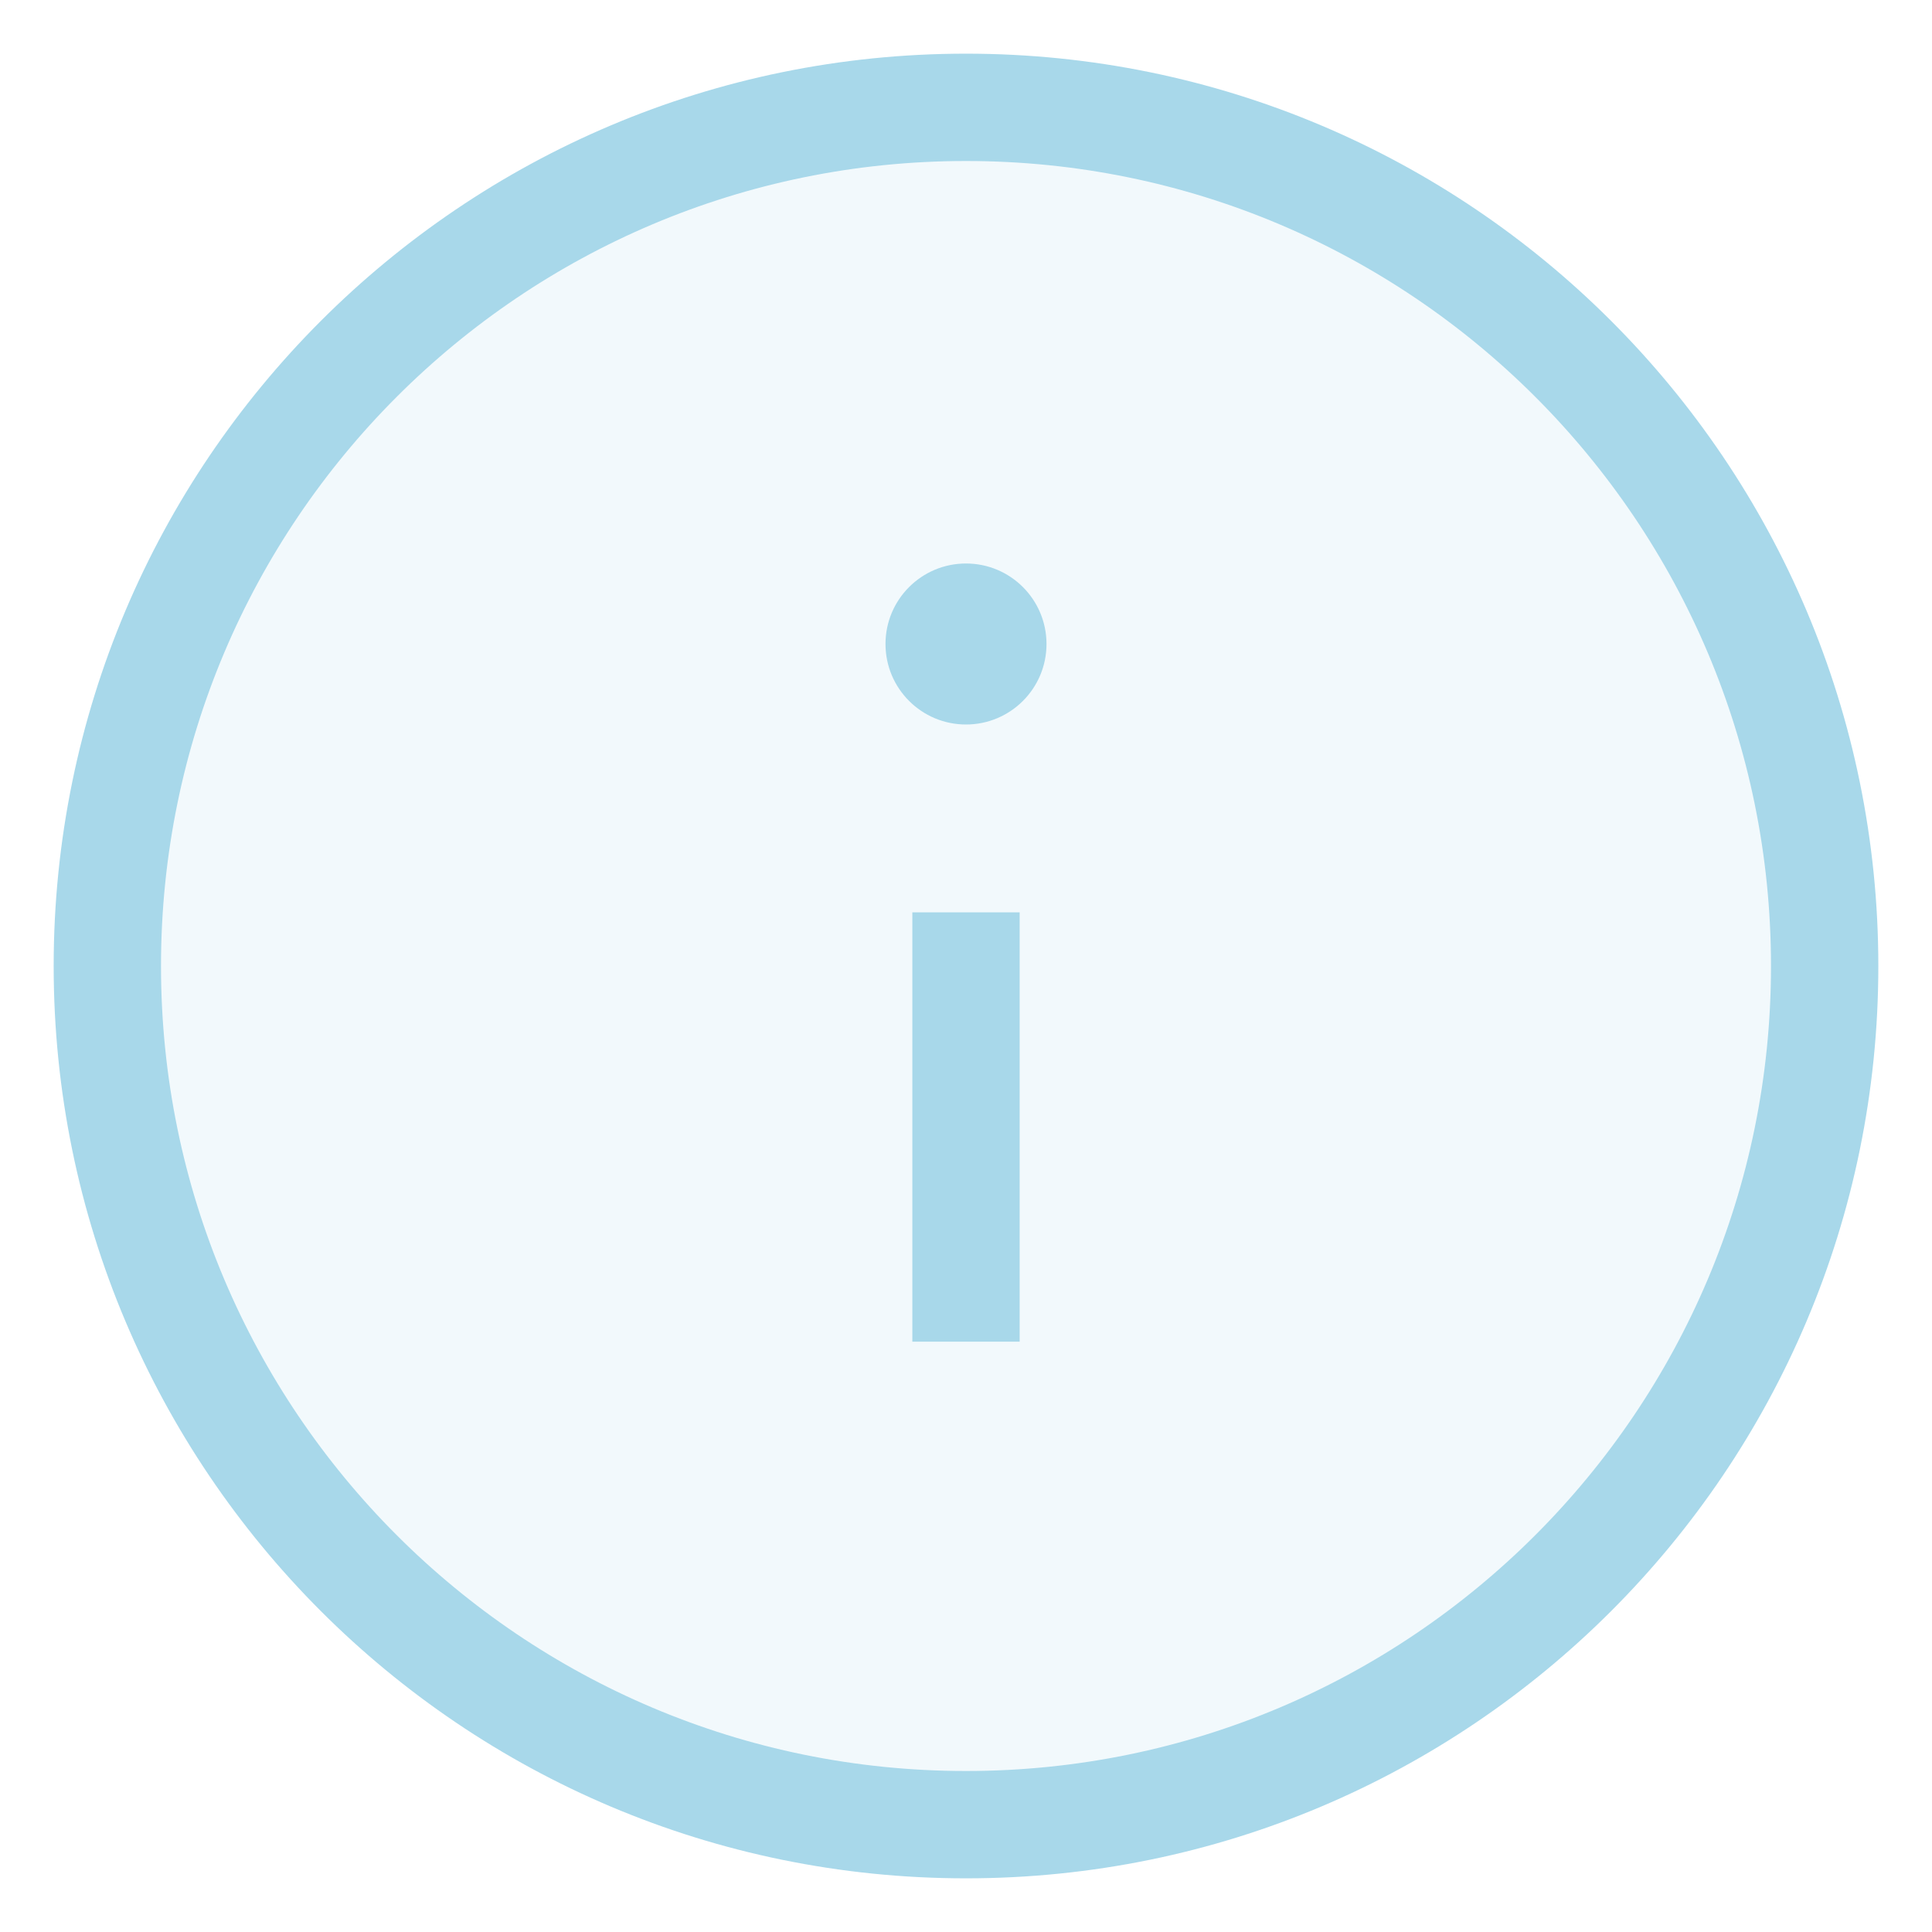
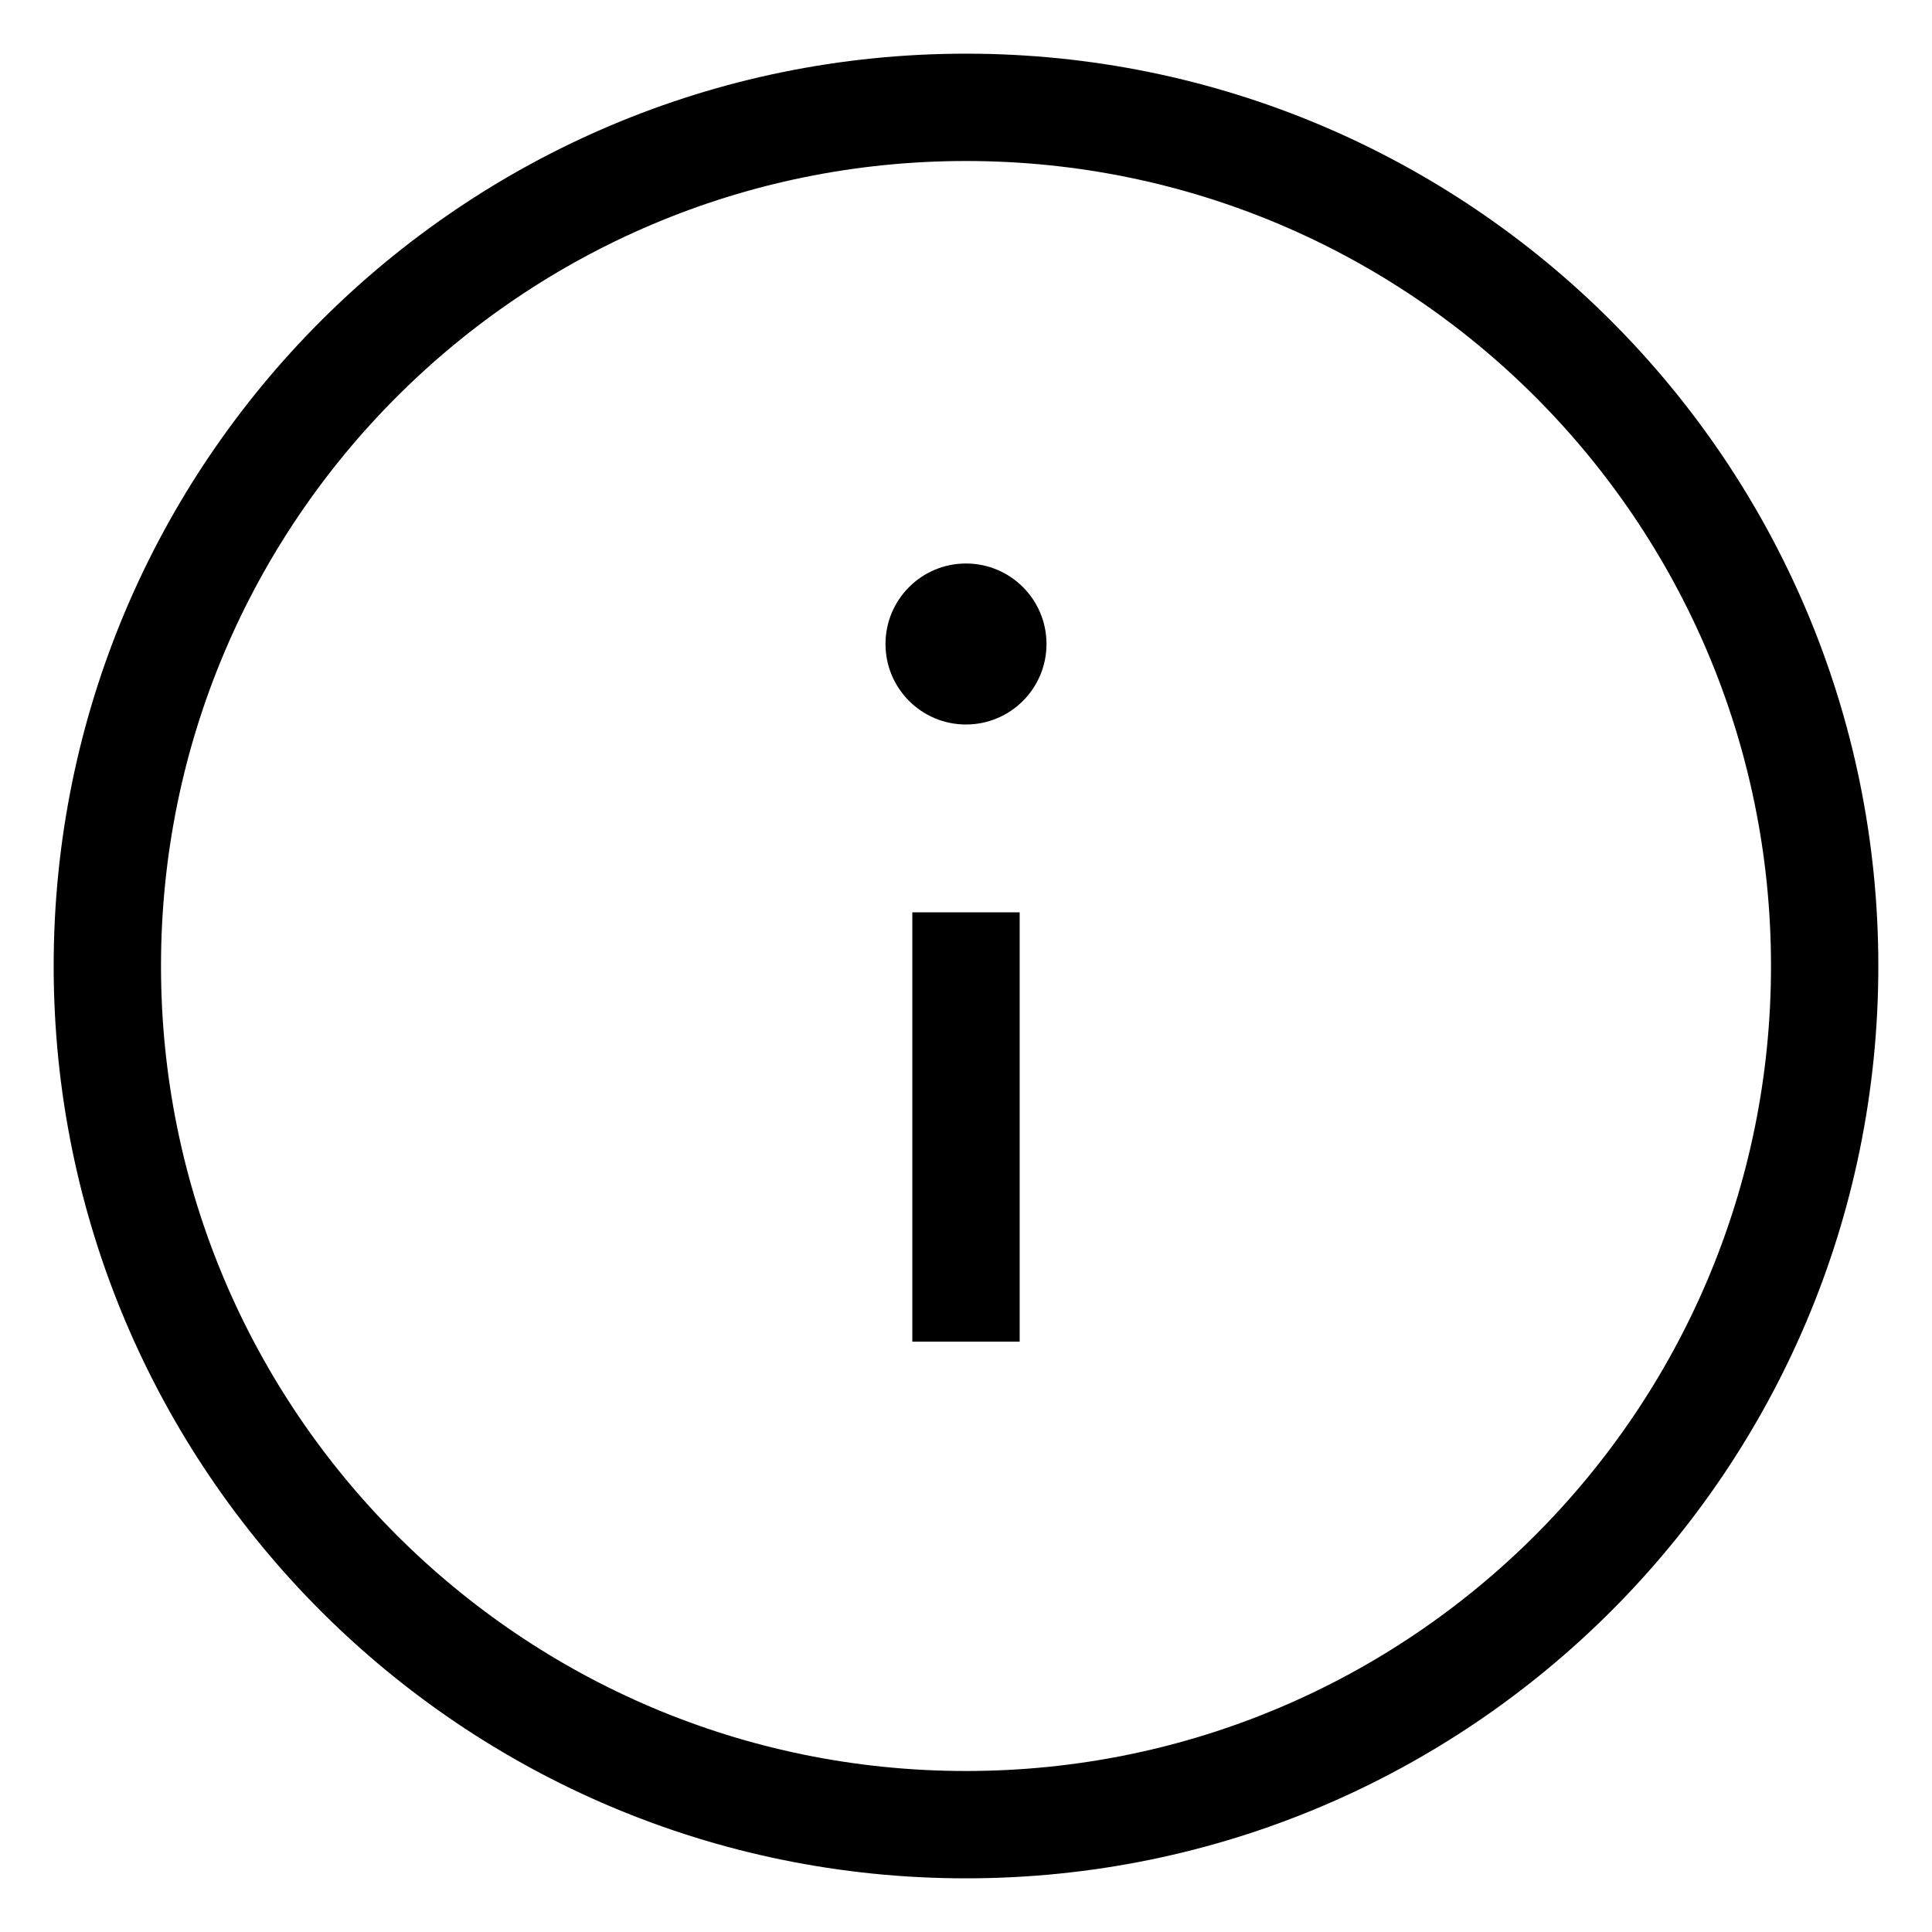
<svg xmlns="http://www.w3.org/2000/svg" viewBox="0 0 18 18" fill="none">
-   <circle cx="9" cy="9" r="8" stroke="#a8d8ea" strokeWidth="1.5" fill="rgba(168,216,234,0.15)" />
-   <path d="M9 8.5V12.5" stroke="#a8d8ea" strokeWidth="1.5" strokeLinecap="round" />
-   <circle cx="9" cy="6" r="0.75" fill="#a8d8ea" />
+   <circle cx="9" cy="9" r="8" stroke="currentColor" strokeWidth="1.5" fill="none" />
+   <path d="M9 8.5V12.5" stroke="currentColor" strokeWidth="1.5" strokeLinecap="round" />
+   <circle cx="9" cy="6" r="0.75" fill="currentColor" />
</svg>
